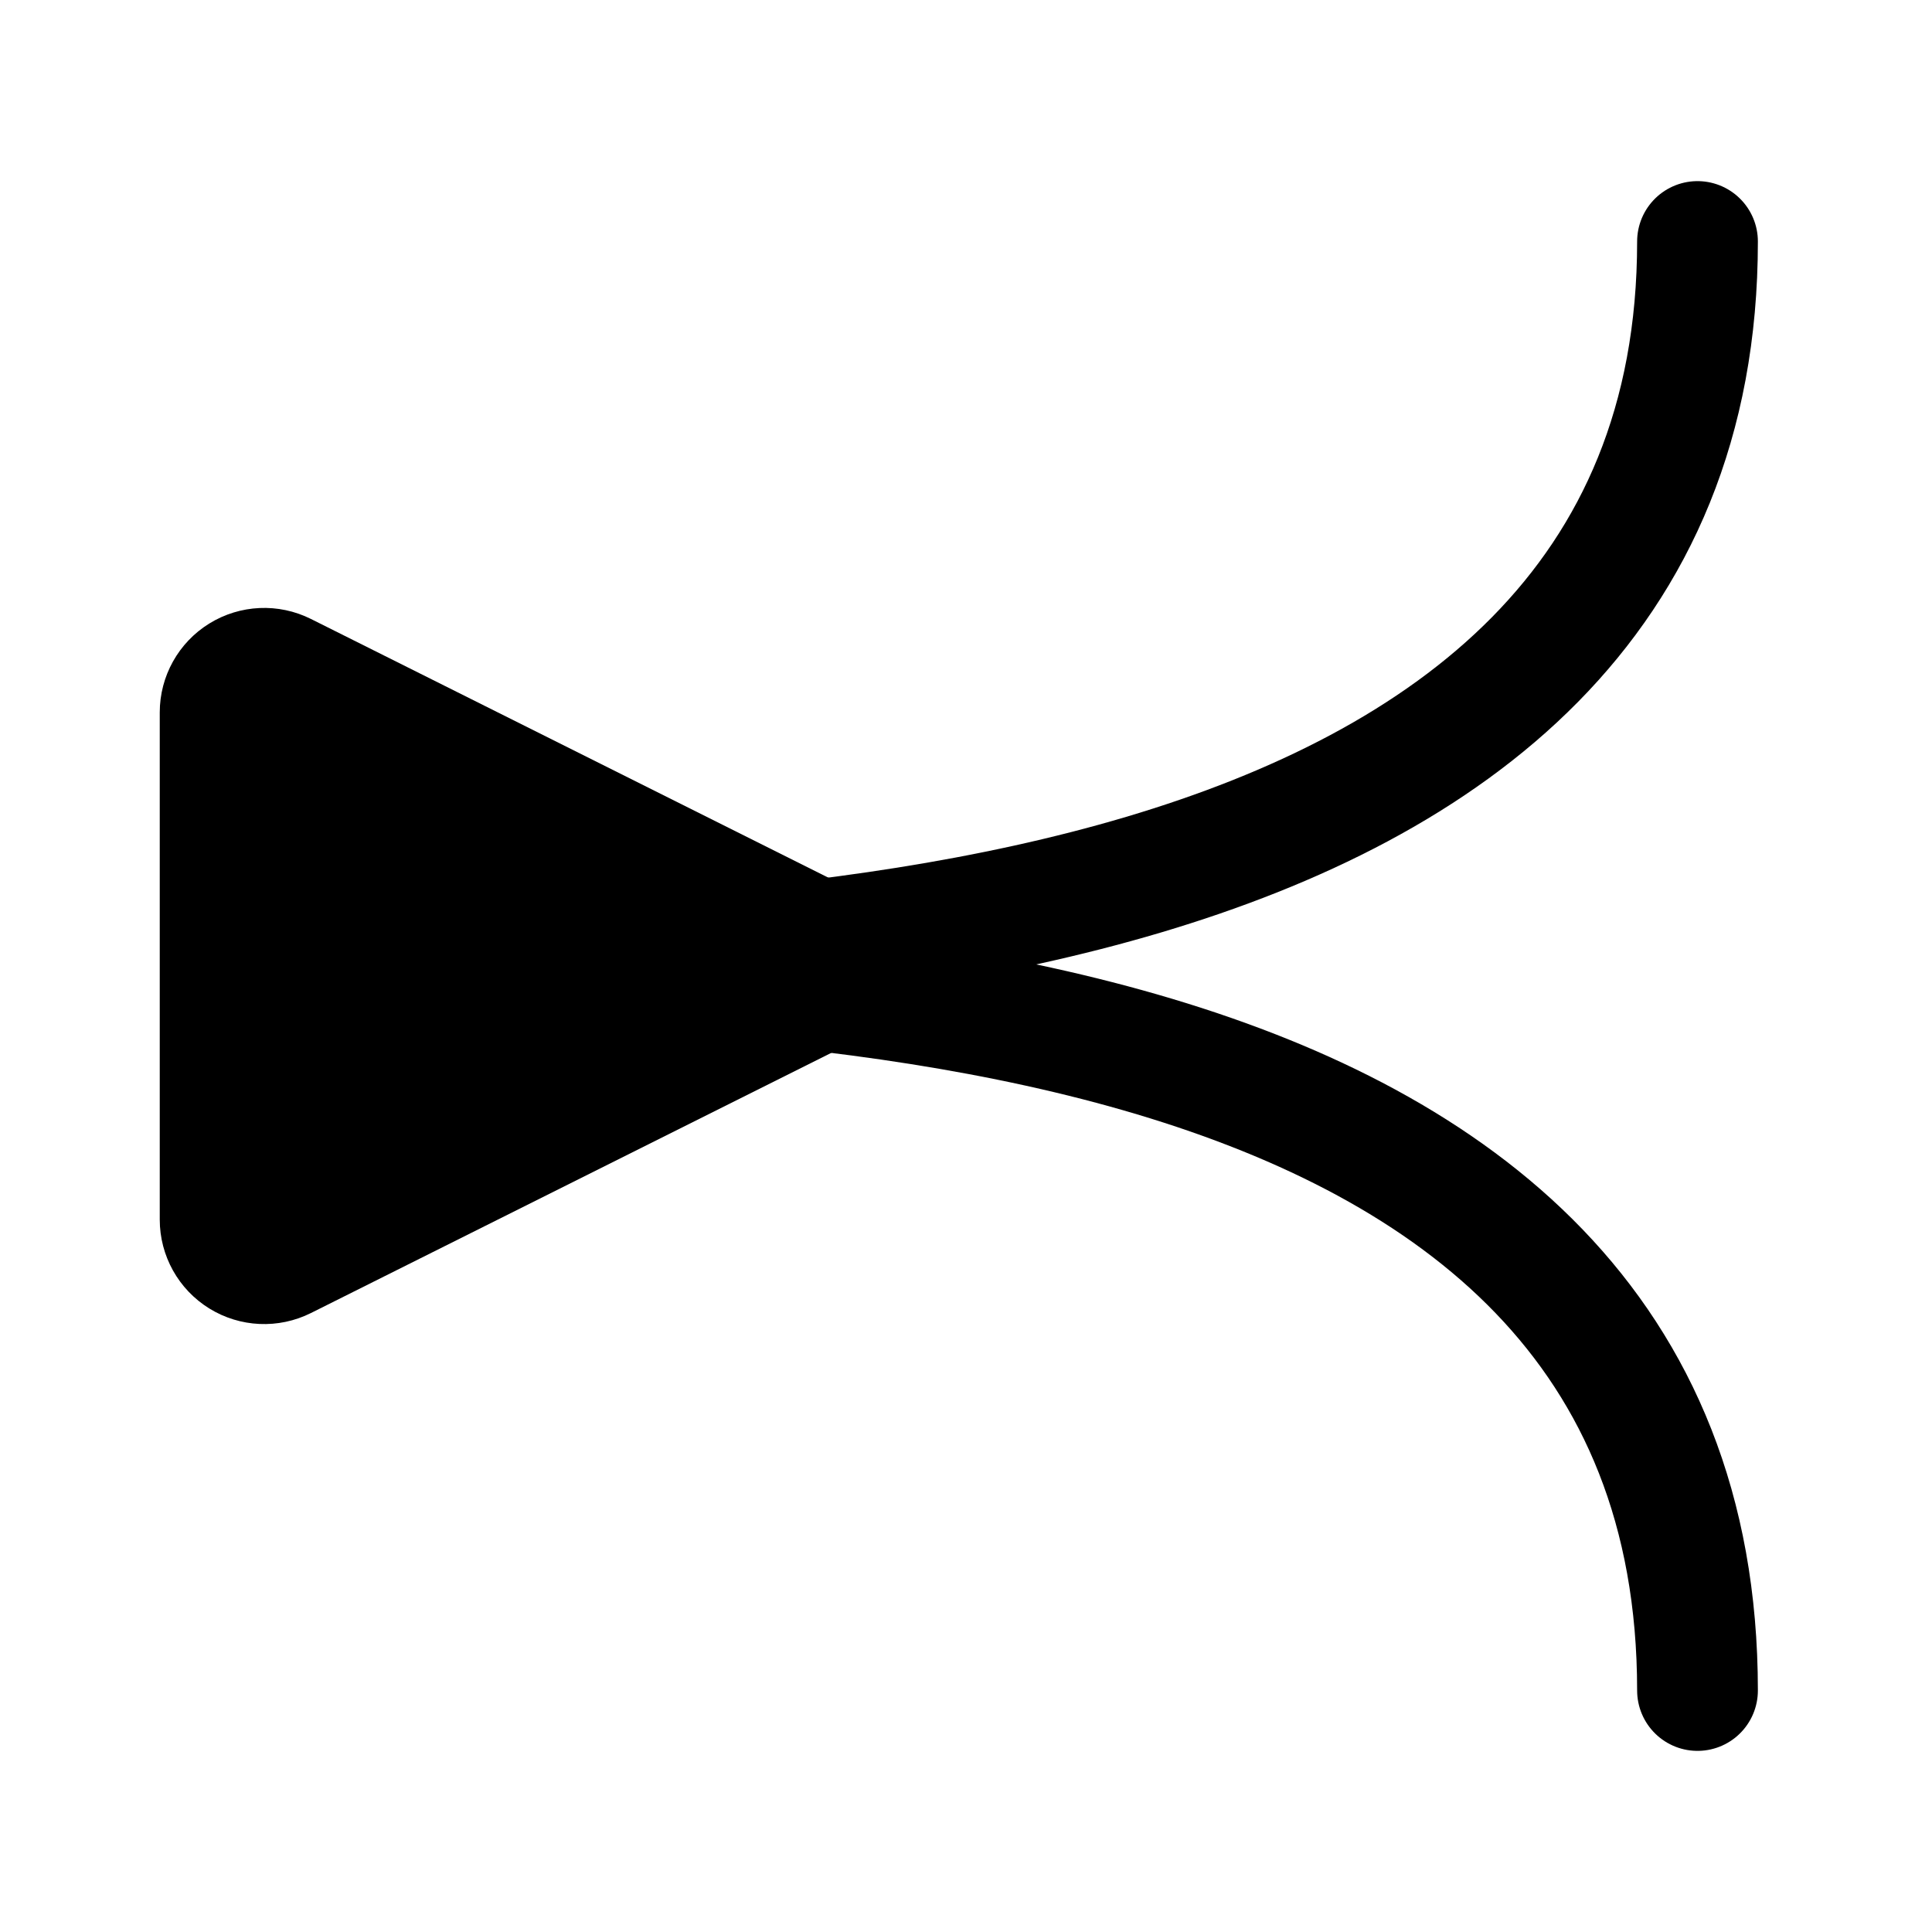
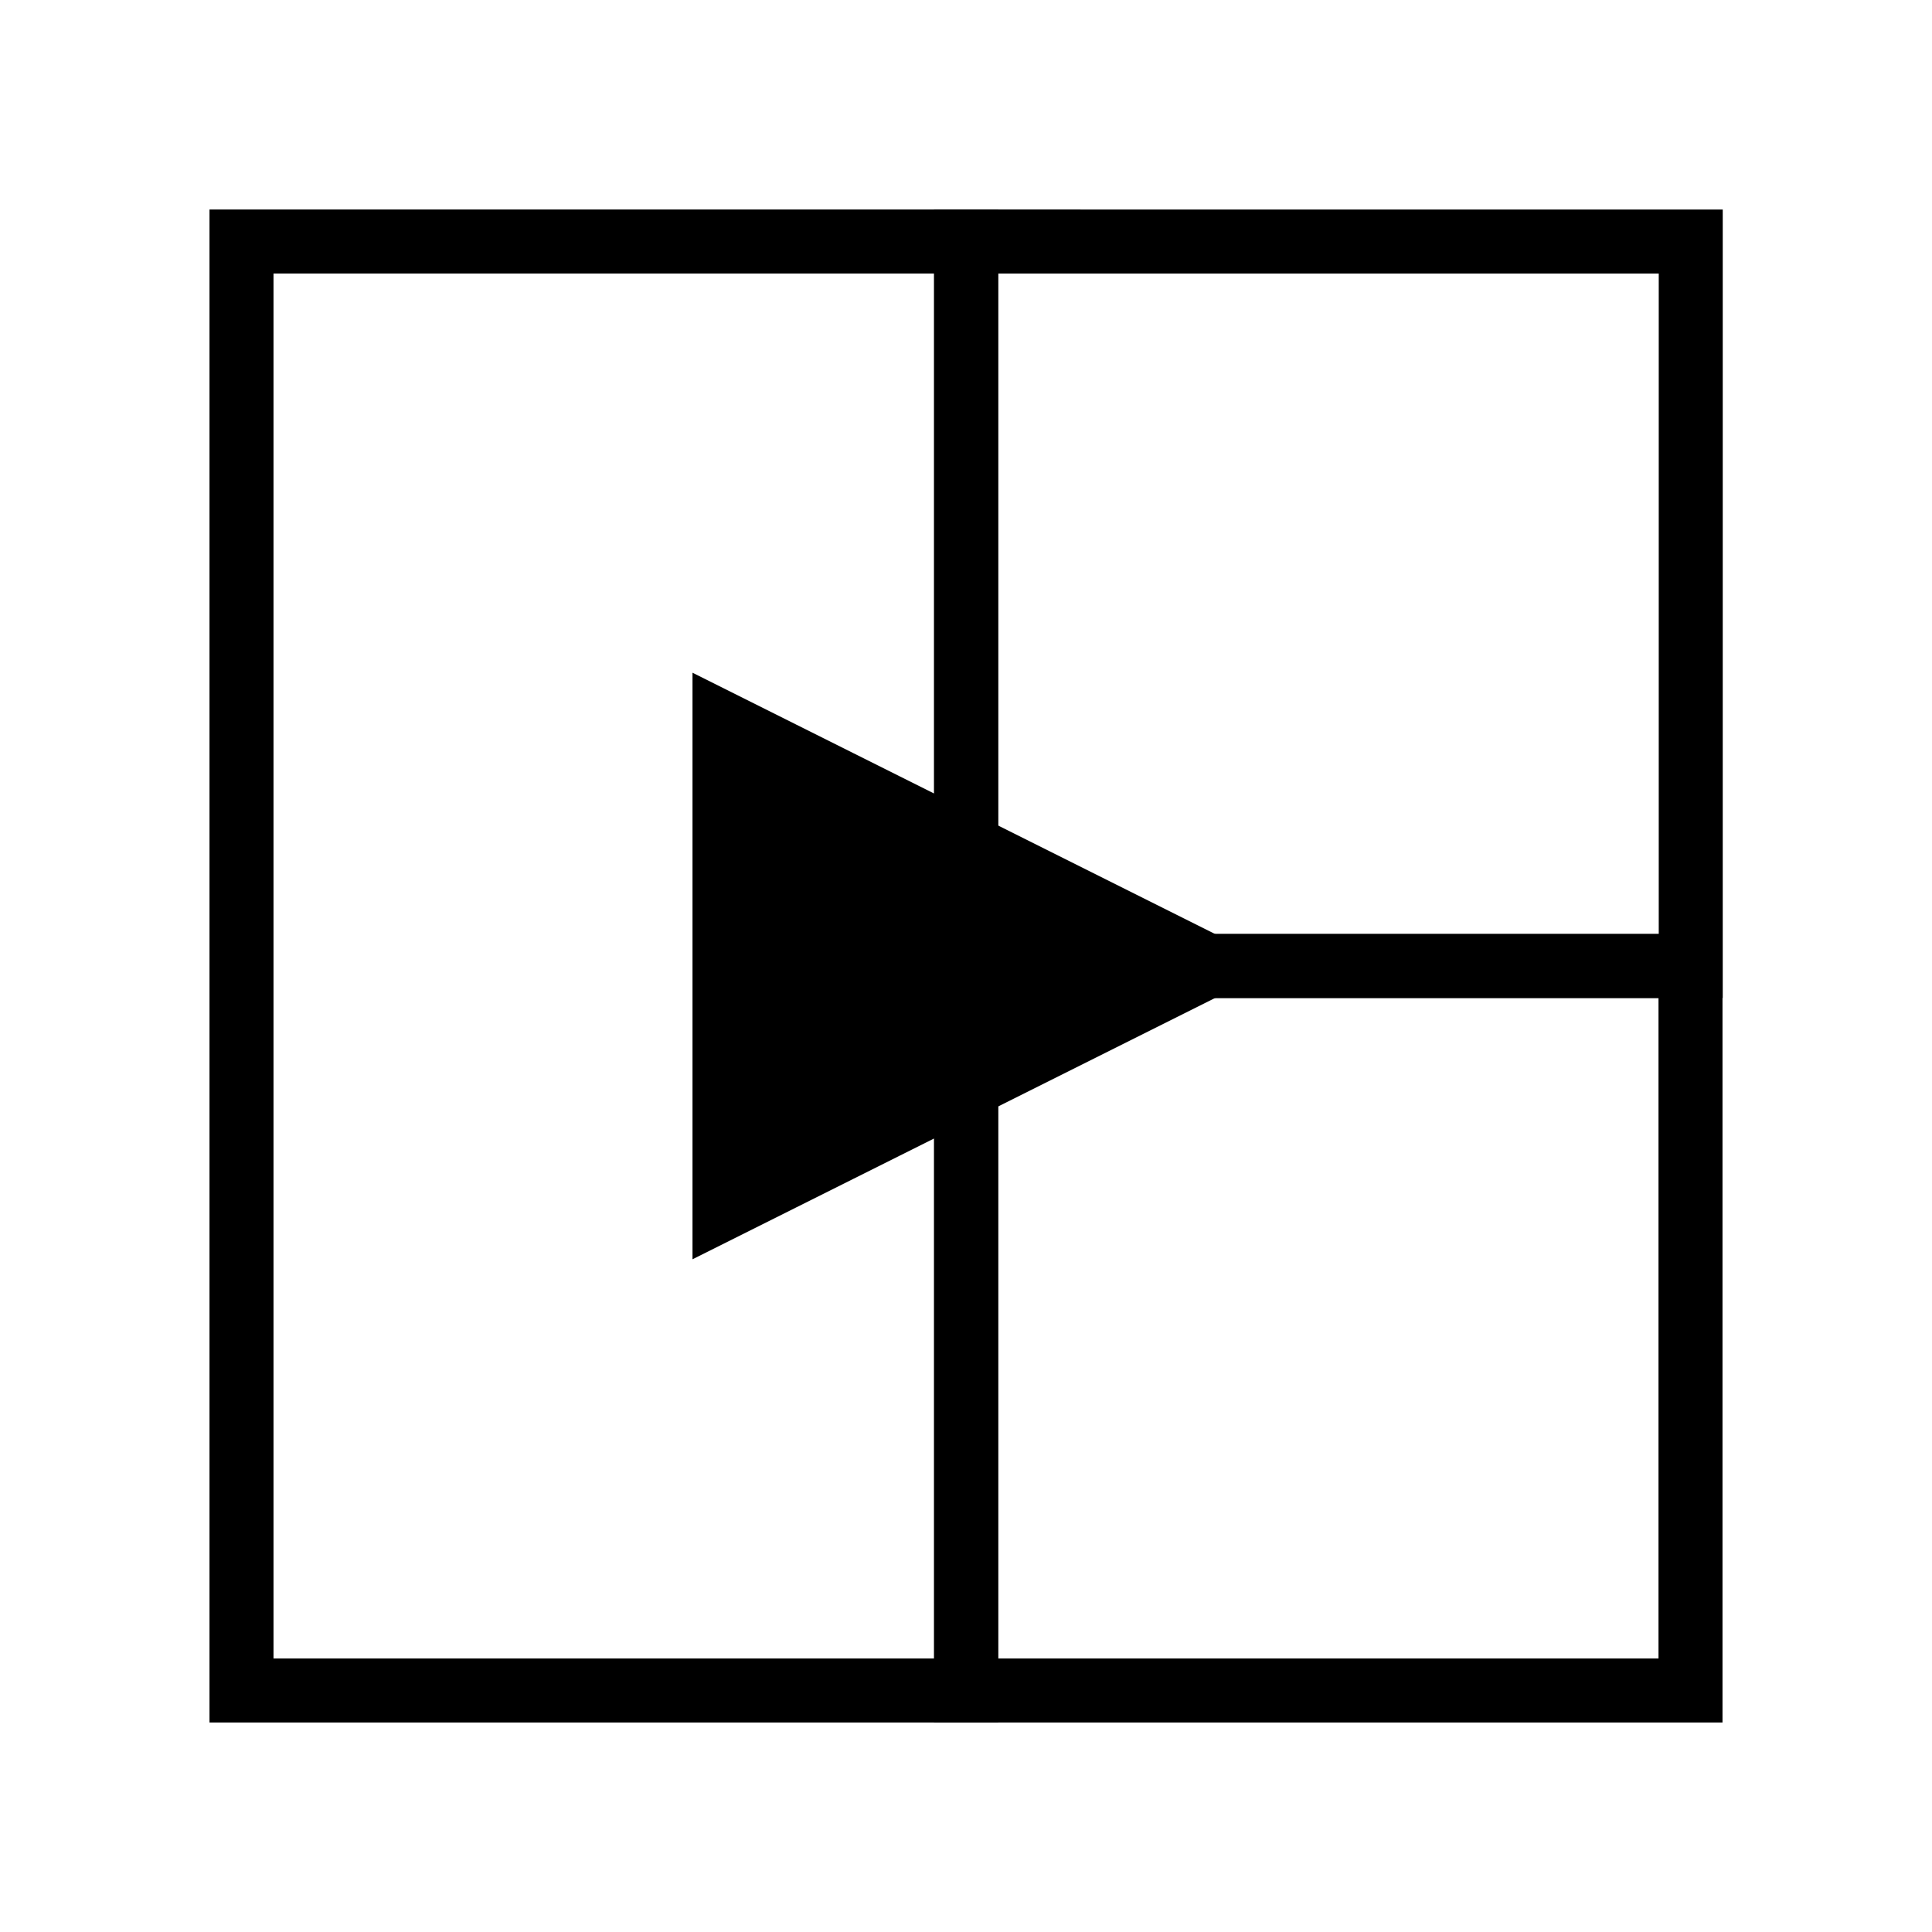
<svg xmlns="http://www.w3.org/2000/svg" width="8mm" height="8mm" viewBox="0 0 8 8" version="1.1" id="svg5">
-   <defs id="defs2">
-     <marker style="overflow:visible" id="RoundedArrow" refX="4" refY="0" orient="auto-start-reverse" markerWidth="6.135" markerHeight="5.93" viewBox="0 0 6.135 5.93" preserveAspectRatio="xMidYMid" markerUnits="strokeWidth">
-       <path d="m 3.483,-2.874 -4.496,2.248 a 0.7,0.7 0 0 0 0,1.252 L 3.483,2.874 A 0.865,0.865 0 0 0 4.735,2.1 V -2.1 A 0.865,0.865 0 0 0 3.483,-2.874 Z" style="fill:context-stroke;fill-rule:evenodd;stroke:none;stroke-width:0.7" id="path1367" />
-     </marker>
-   </defs>
+   <defs id="defs2" />
  <g id="layer1">
-     <path style="fill:none;stroke:#000000;stroke-width:0.5;stroke-linecap:round;stroke-linejoin:miter;stroke-miterlimit:4;stroke-dasharray:none;stroke-opacity:1;marker-end:url(#RoundedArrow)" d="m 7.029,1 c 0,2.992 -4.118,3 -6,3" id="path1680" />
-     <path style="fill:none;stroke:#000000;stroke-width:0.5;stroke-linecap:round;stroke-linejoin:miter;stroke-dasharray:none;stroke-opacity:1" d="m 7.029,7 c 0,-3.004 -3.995,-2.996 -6,-3" id="path3257" />
+     <path style="fill:none;stroke:#000000;stroke-width:0.265px;stroke-linecap:butt;stroke-linejoin:miter;stroke-dasharray:none;stroke-dashoffset:0;stroke-opacity:1" d="M 1,1 H 4.001 V 7 H 1 Z" id="path42960" />
+     <path style="fill:none;stroke:#000000;stroke-width:0.265px;stroke-linecap:butt;stroke-linejoin:miter;stroke-dasharray:none;stroke-dashoffset:0;stroke-opacity:1" d="m 4,1 3.001,1.48e-4 V 4 L 4,4 Z" id="path42960-6" />
+     <path style="fill:none;stroke:#000000;stroke-width:0.265px;stroke-linecap:butt;stroke-linejoin:miter;stroke-dasharray:none;stroke-dashoffset:0;stroke-opacity:1" d="M 4,4 H 7 V 7 H 4 Z" id="path42960-6-7" />
+     <path style="fill:#000000;fill-opacity:1;stroke:#000000;stroke-width:0.265;stroke-linecap:butt;stroke-linejoin:miter;stroke-dasharray:none;stroke-opacity:1" d="m 3,3 v 2 l 2,-1 z" id="path42989" />
  </g>
</svg>
